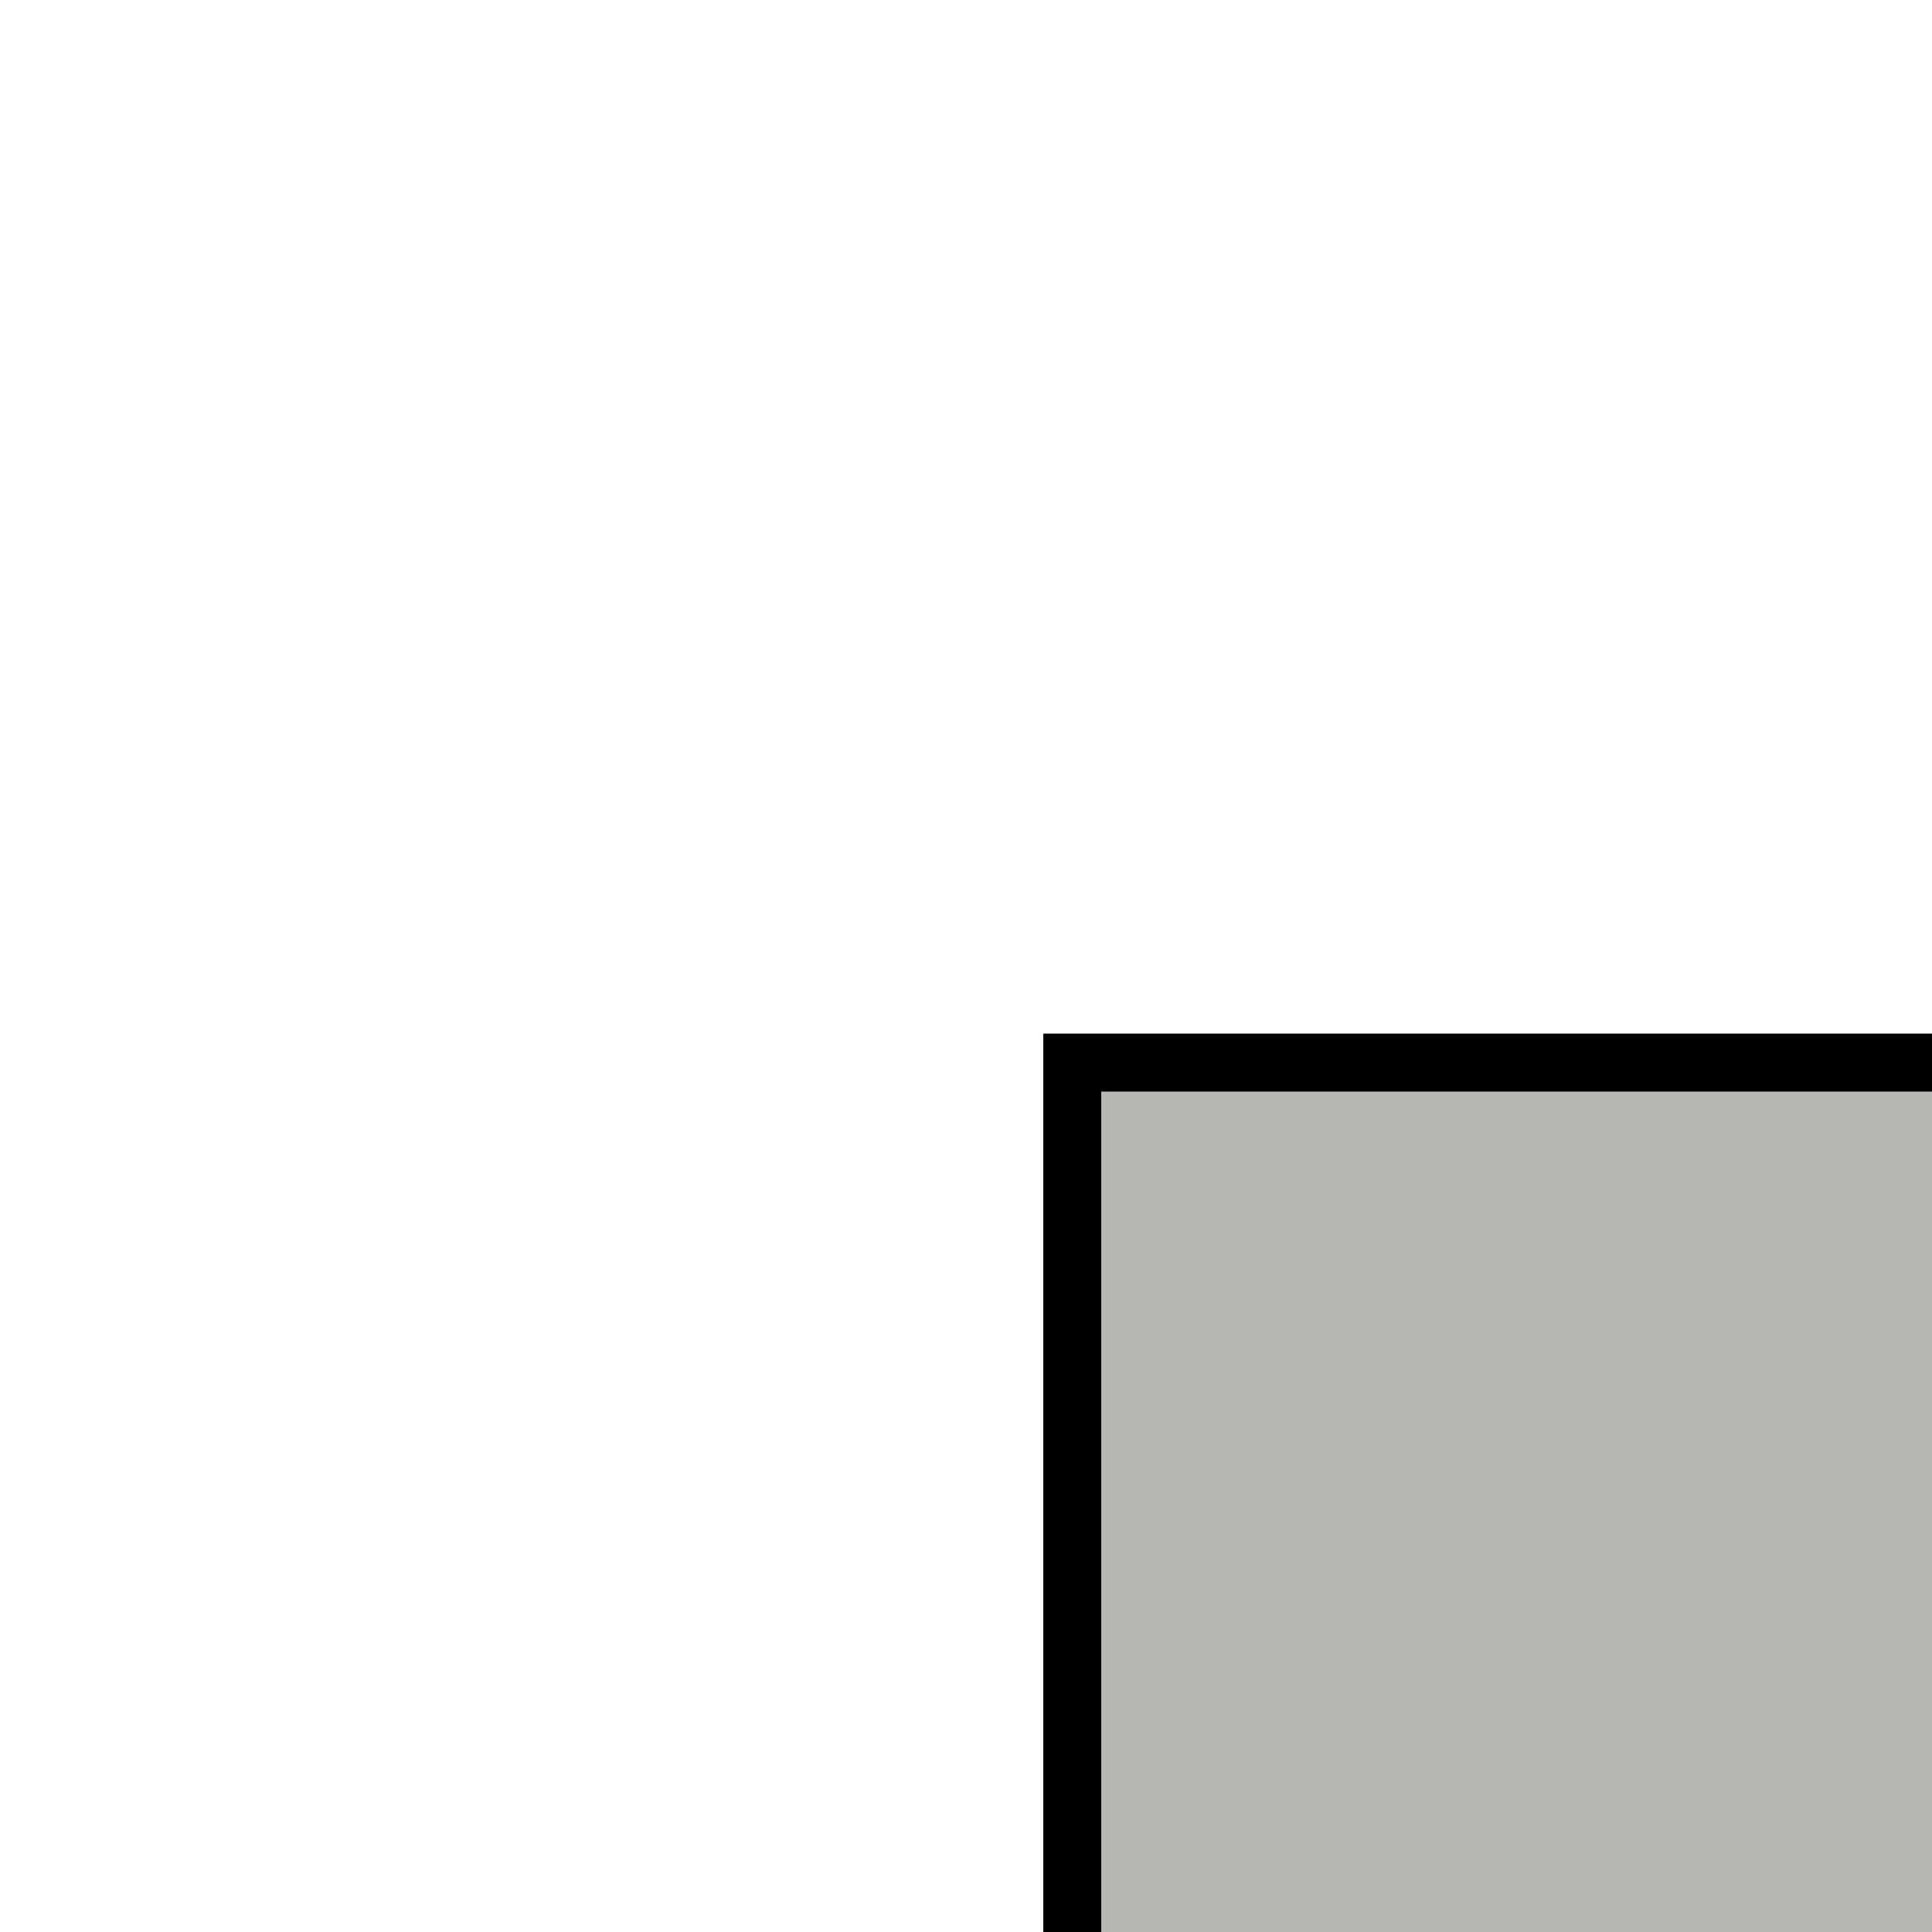
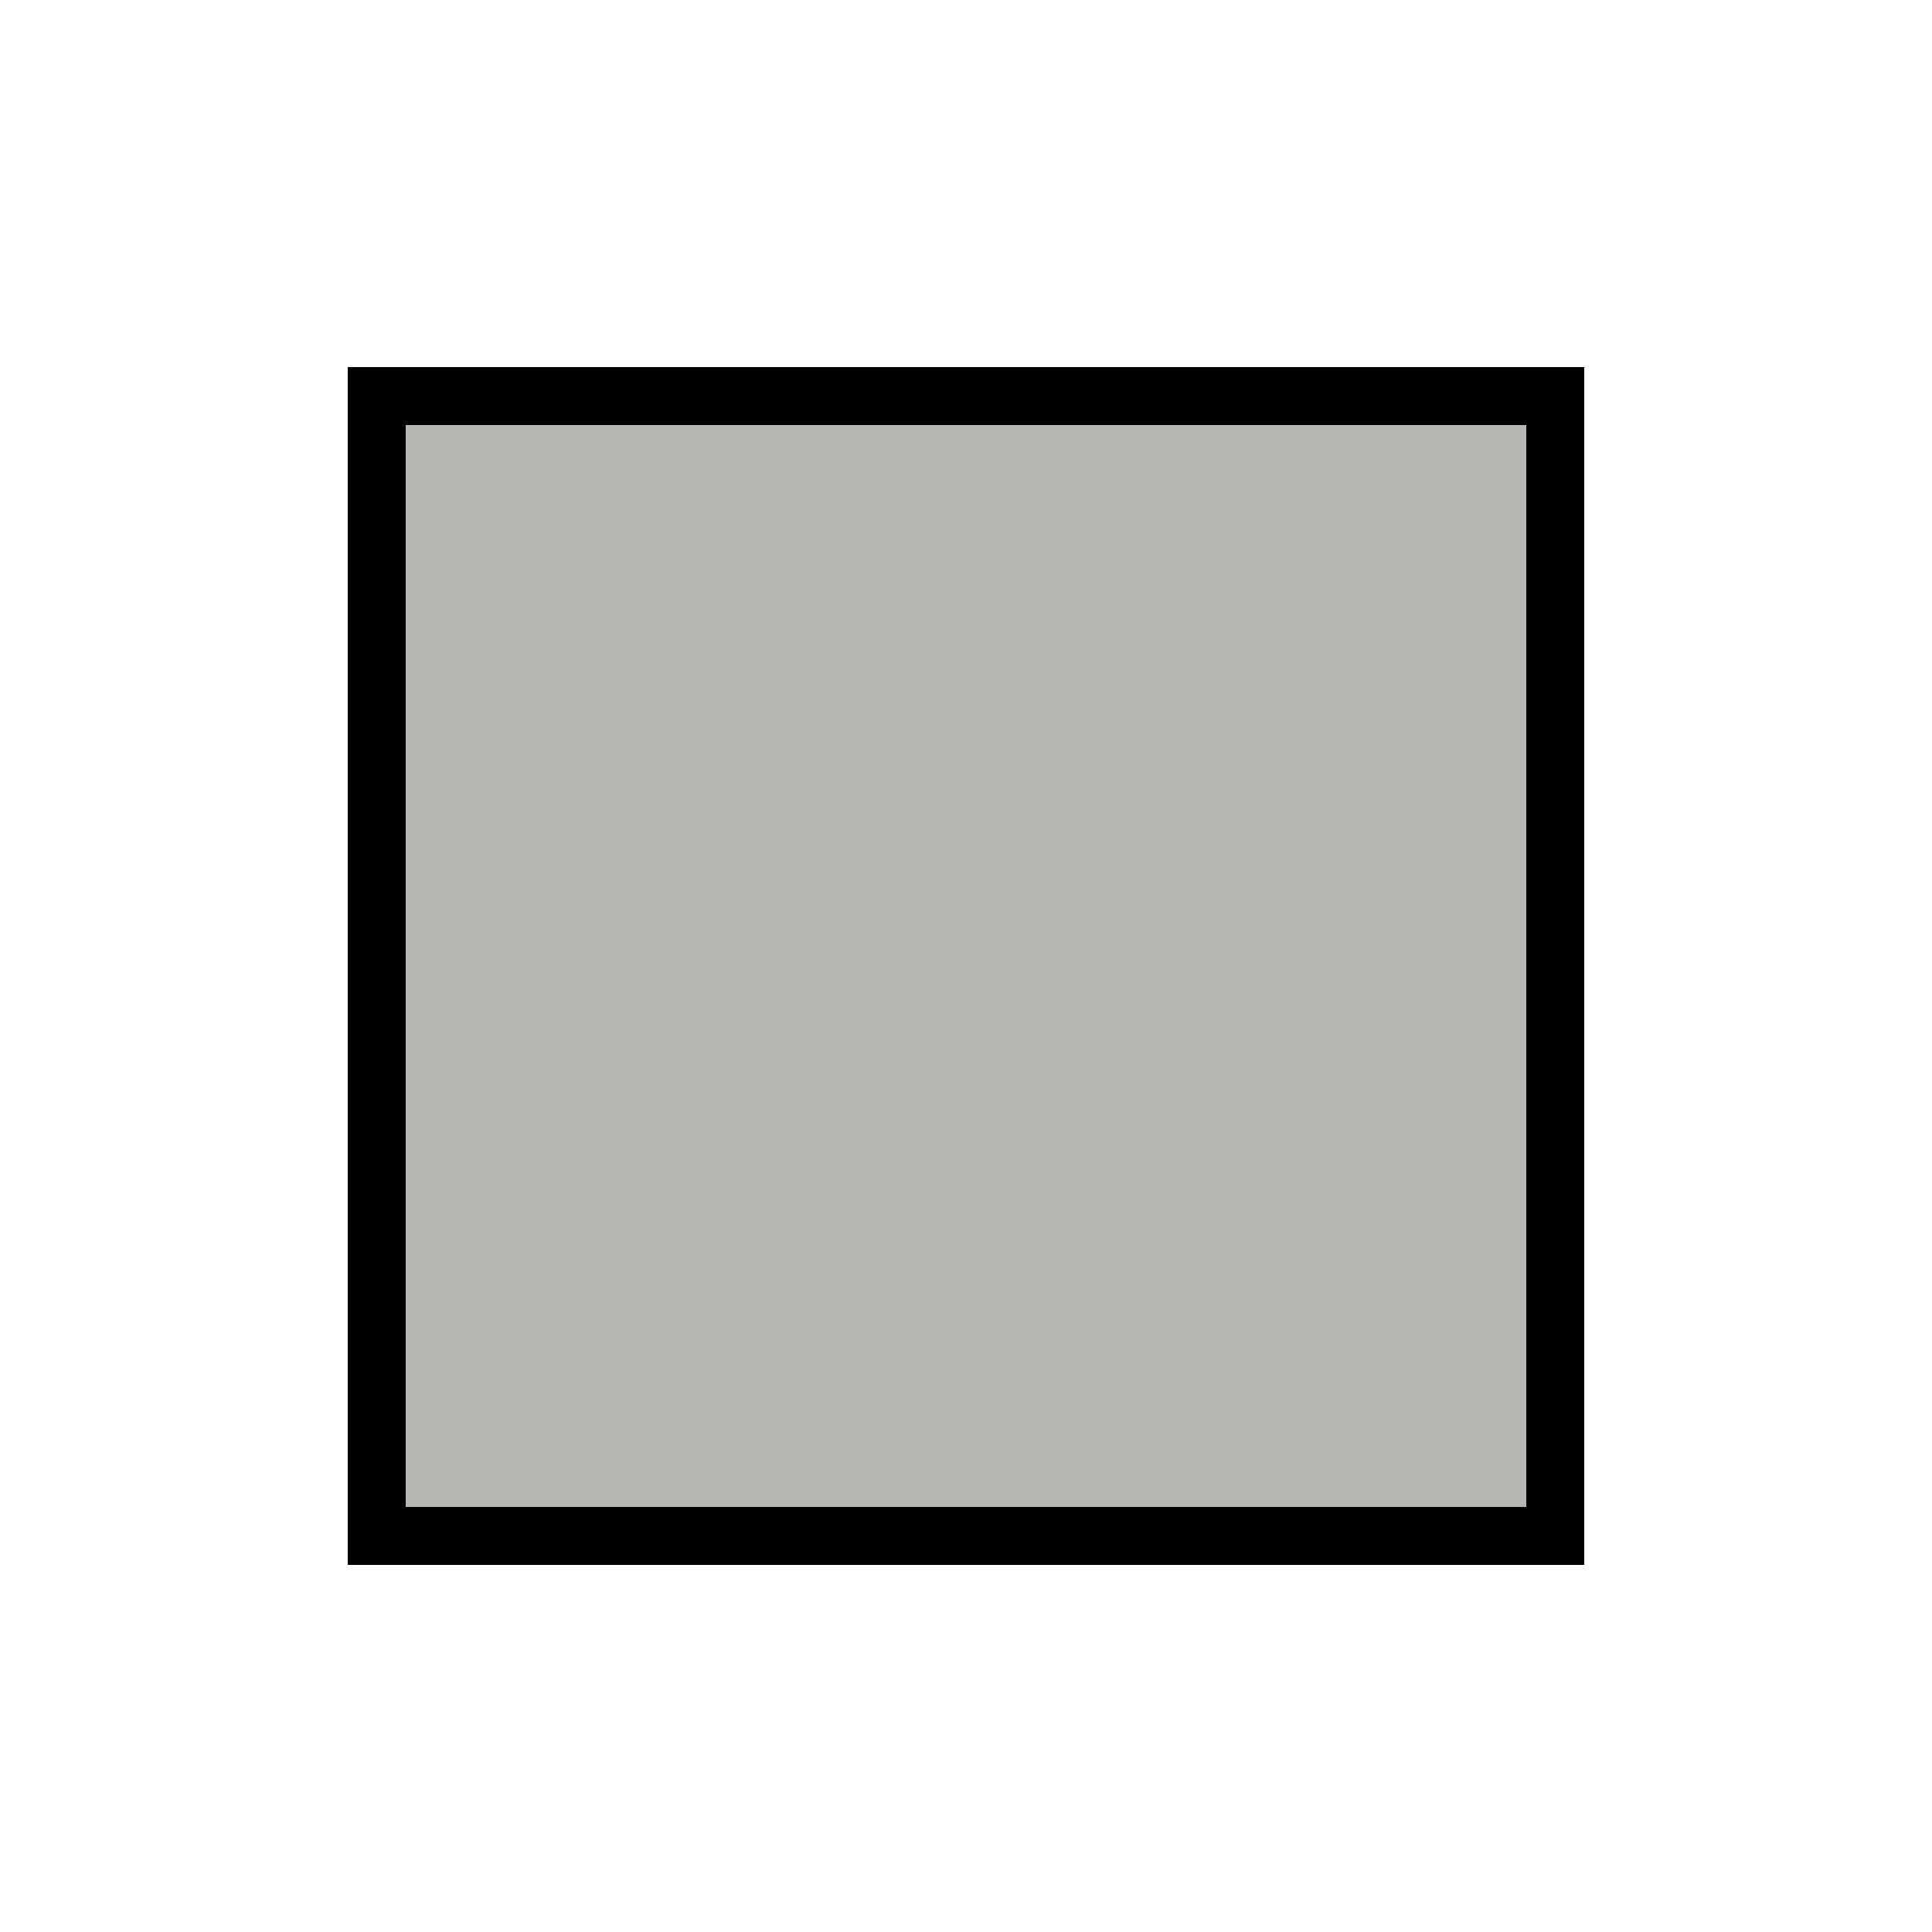
- <svg xmlns="http://www.w3.org/2000/svg" width="100" height="100">
+ <svg xmlns="http://www.w3.org/2000/svg" version="1.1" id="Layer_1" x="0px" y="0px" viewBox="0 0 100 100" style="enable-background:new 0 0 100 100;" xml:space="preserve">
+   <style type="text/css">
+ 	.st0{fill:none;}
+ 	.st1{display:none;}
+ 	.st2{display:inline;fill:none;}
+ 	.st3{fill:#0F0F00;fill-opacity:0.3;stroke:#000000;stroke-width:3;}
+ </style>
  <g>
-     <rect fill="none" id="canvas_background" height="102" width="102" y="-1" x="-1" />
-     <g display="none" overflow="visible" y="0" x="0" height="100%" width="100%" id="canvasGrid">
-       <rect fill="url(#gridpattern)" stroke-width="0" y="0" x="0" height="100%" width="100%" />
+     <rect id="canvas_background" x="-1" y="-1" class="st0" width="102" height="102" />
+     <g id="canvasGrid" class="st1">
+       <rect class="st2" width="100" height="100" />
    </g>
  </g>
  <g>
-     <rect id="svg_5" height="59" width="61" y="55" x="55.5" fill-opacity="0.3" stroke-width="3" stroke="#000000" fill="#0f0f00" />
+     <rect id="svg_5" x="19.5" y="20.5" class="st3" width="61" height="59" />
  </g>
</svg>
